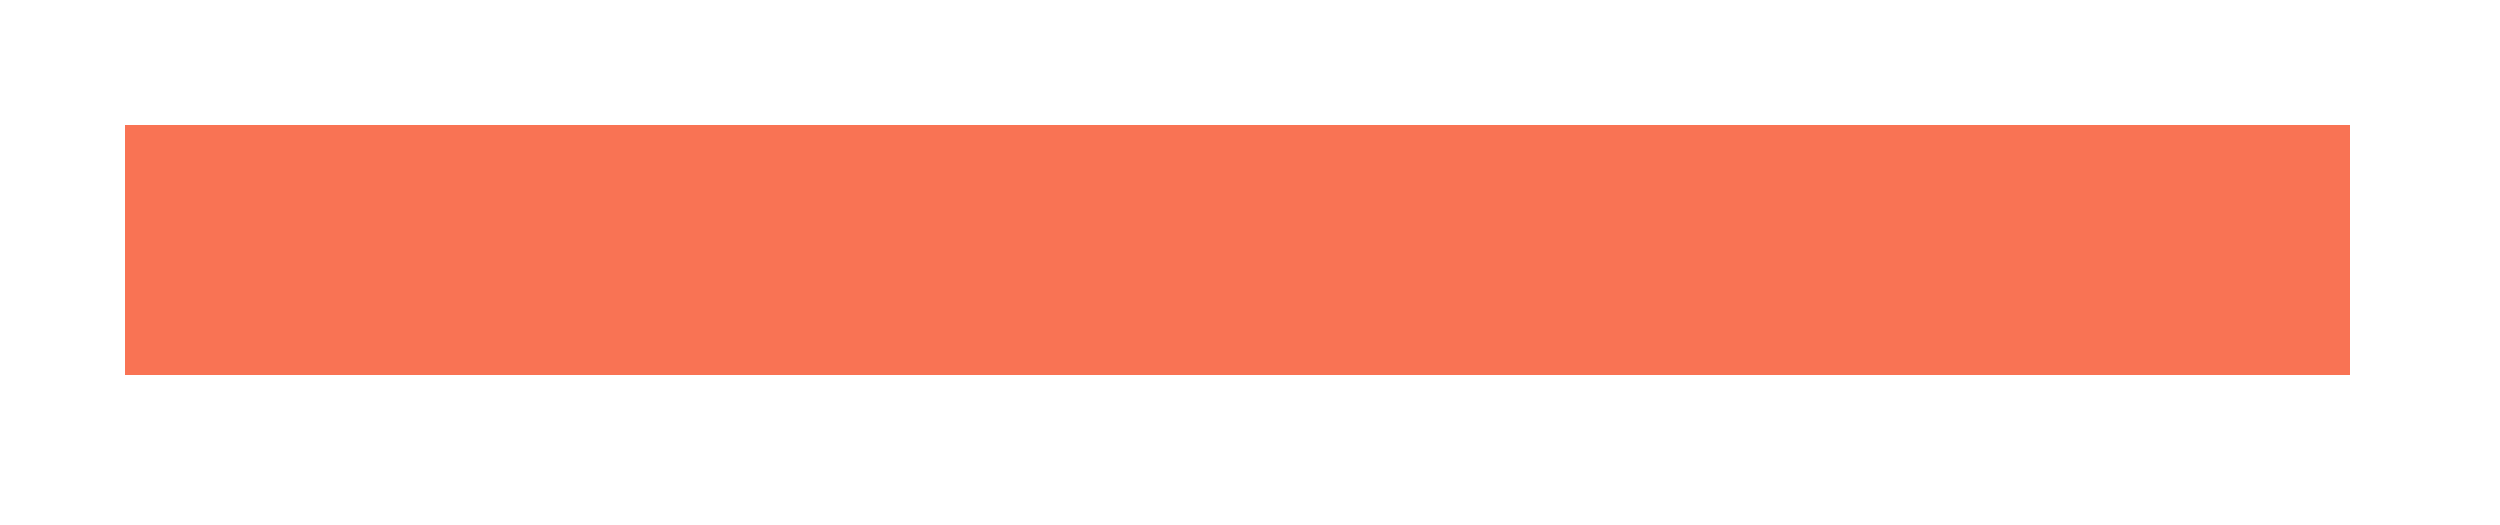
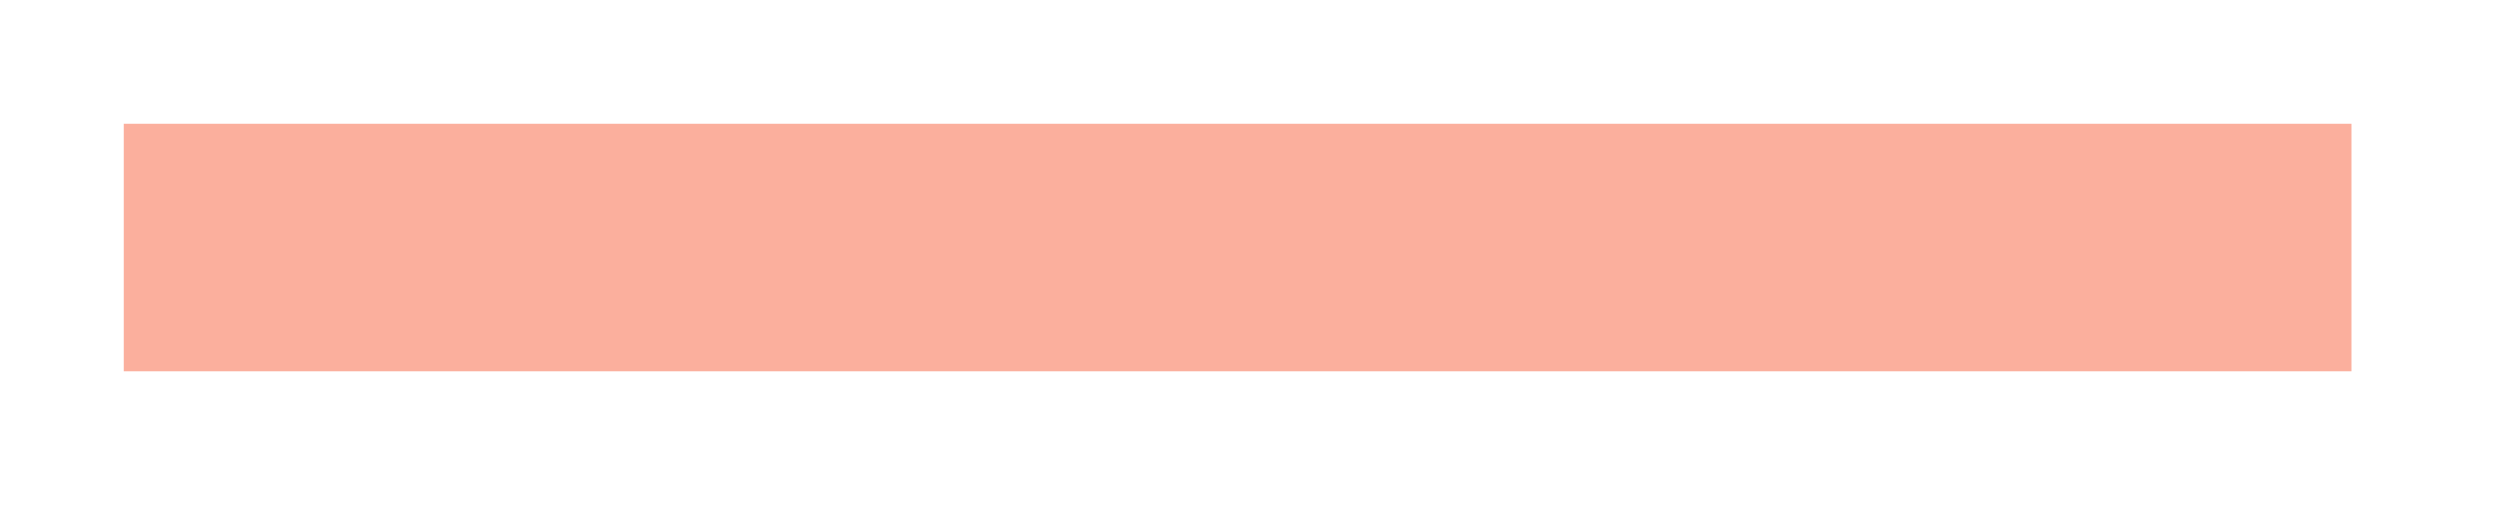
- <svg xmlns="http://www.w3.org/2000/svg" version="1.1" width="100px" height="21px">
-   <g transform="matrix(1 0 0 1 -1843 -1885 )">
-     <path d="M 1848 1895  L 1937 1895  " stroke-width="10" stroke="#f6370b" fill="none" stroke-opacity="0.698" />
+ <svg xmlns="http://www.w3.org/2000/svg" version="1.1" width="101px" height="21px">
+   <g transform="matrix(1 0 0 1 -1843 -1760 )">
+     <path d="M 1848 1770  L 1938 1770  " stroke-width="10" stroke="#f6370b" fill="none" stroke-opacity="0.4" />
  </g>
</svg>
